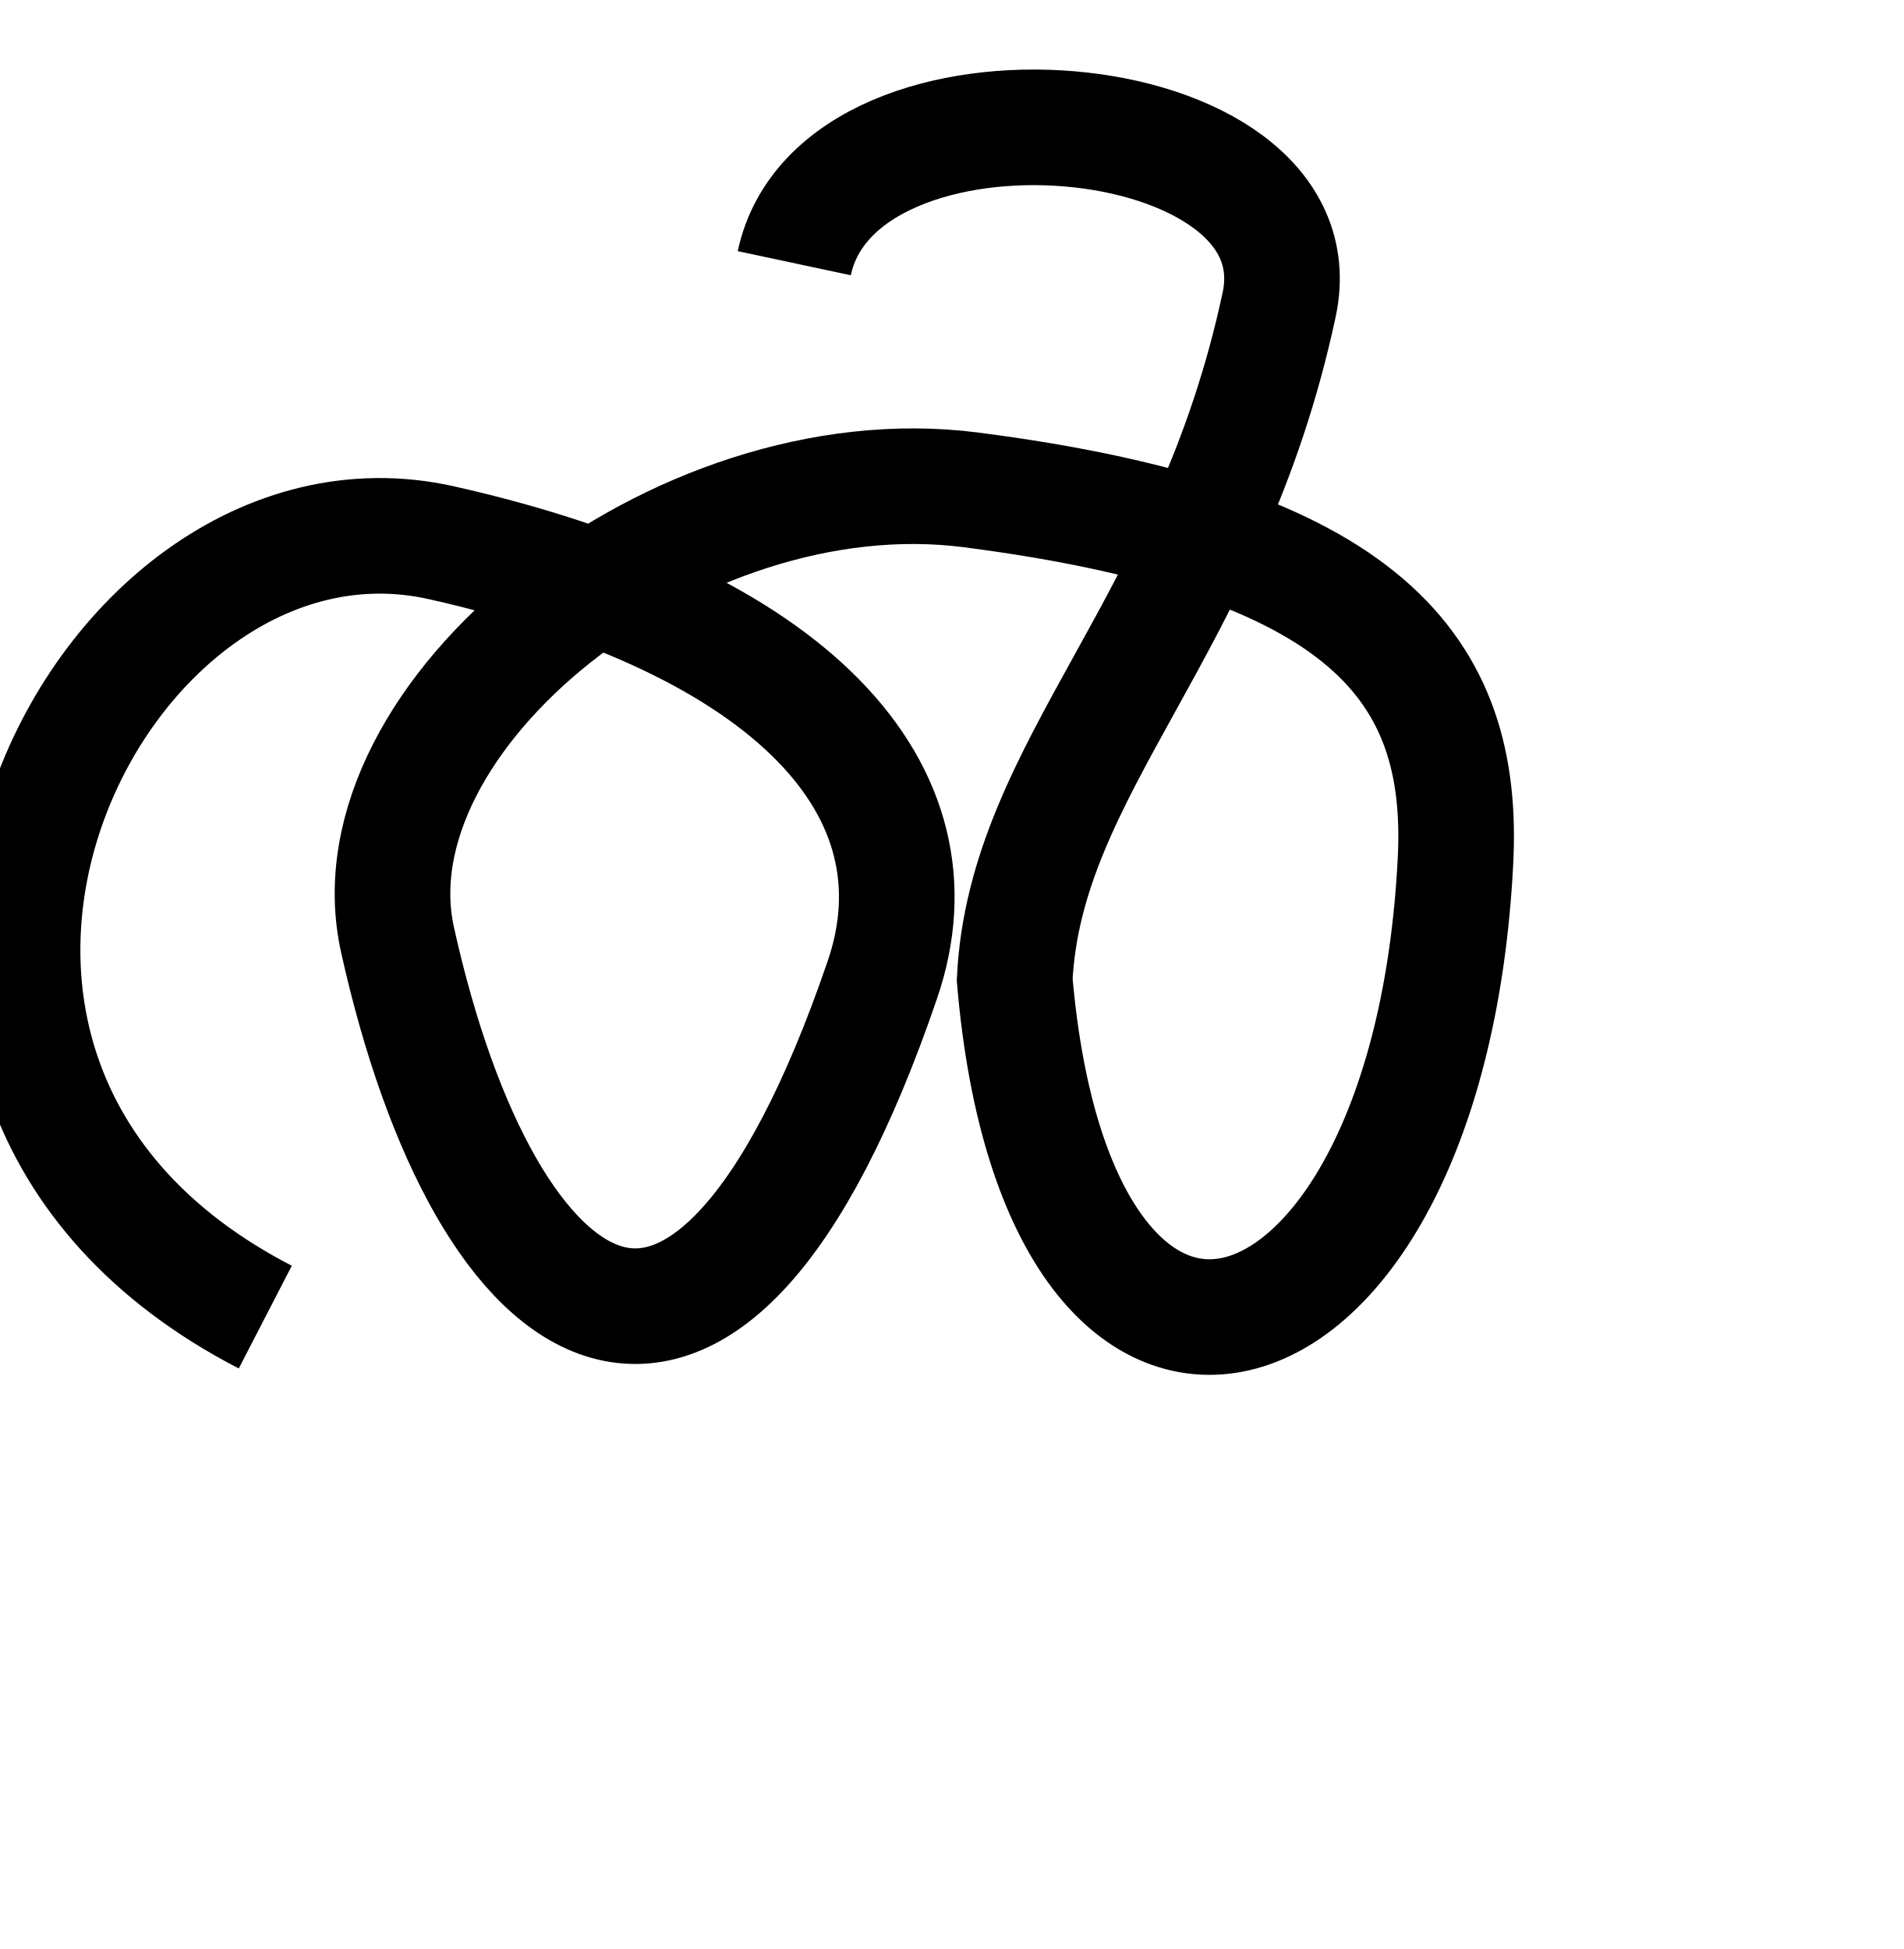
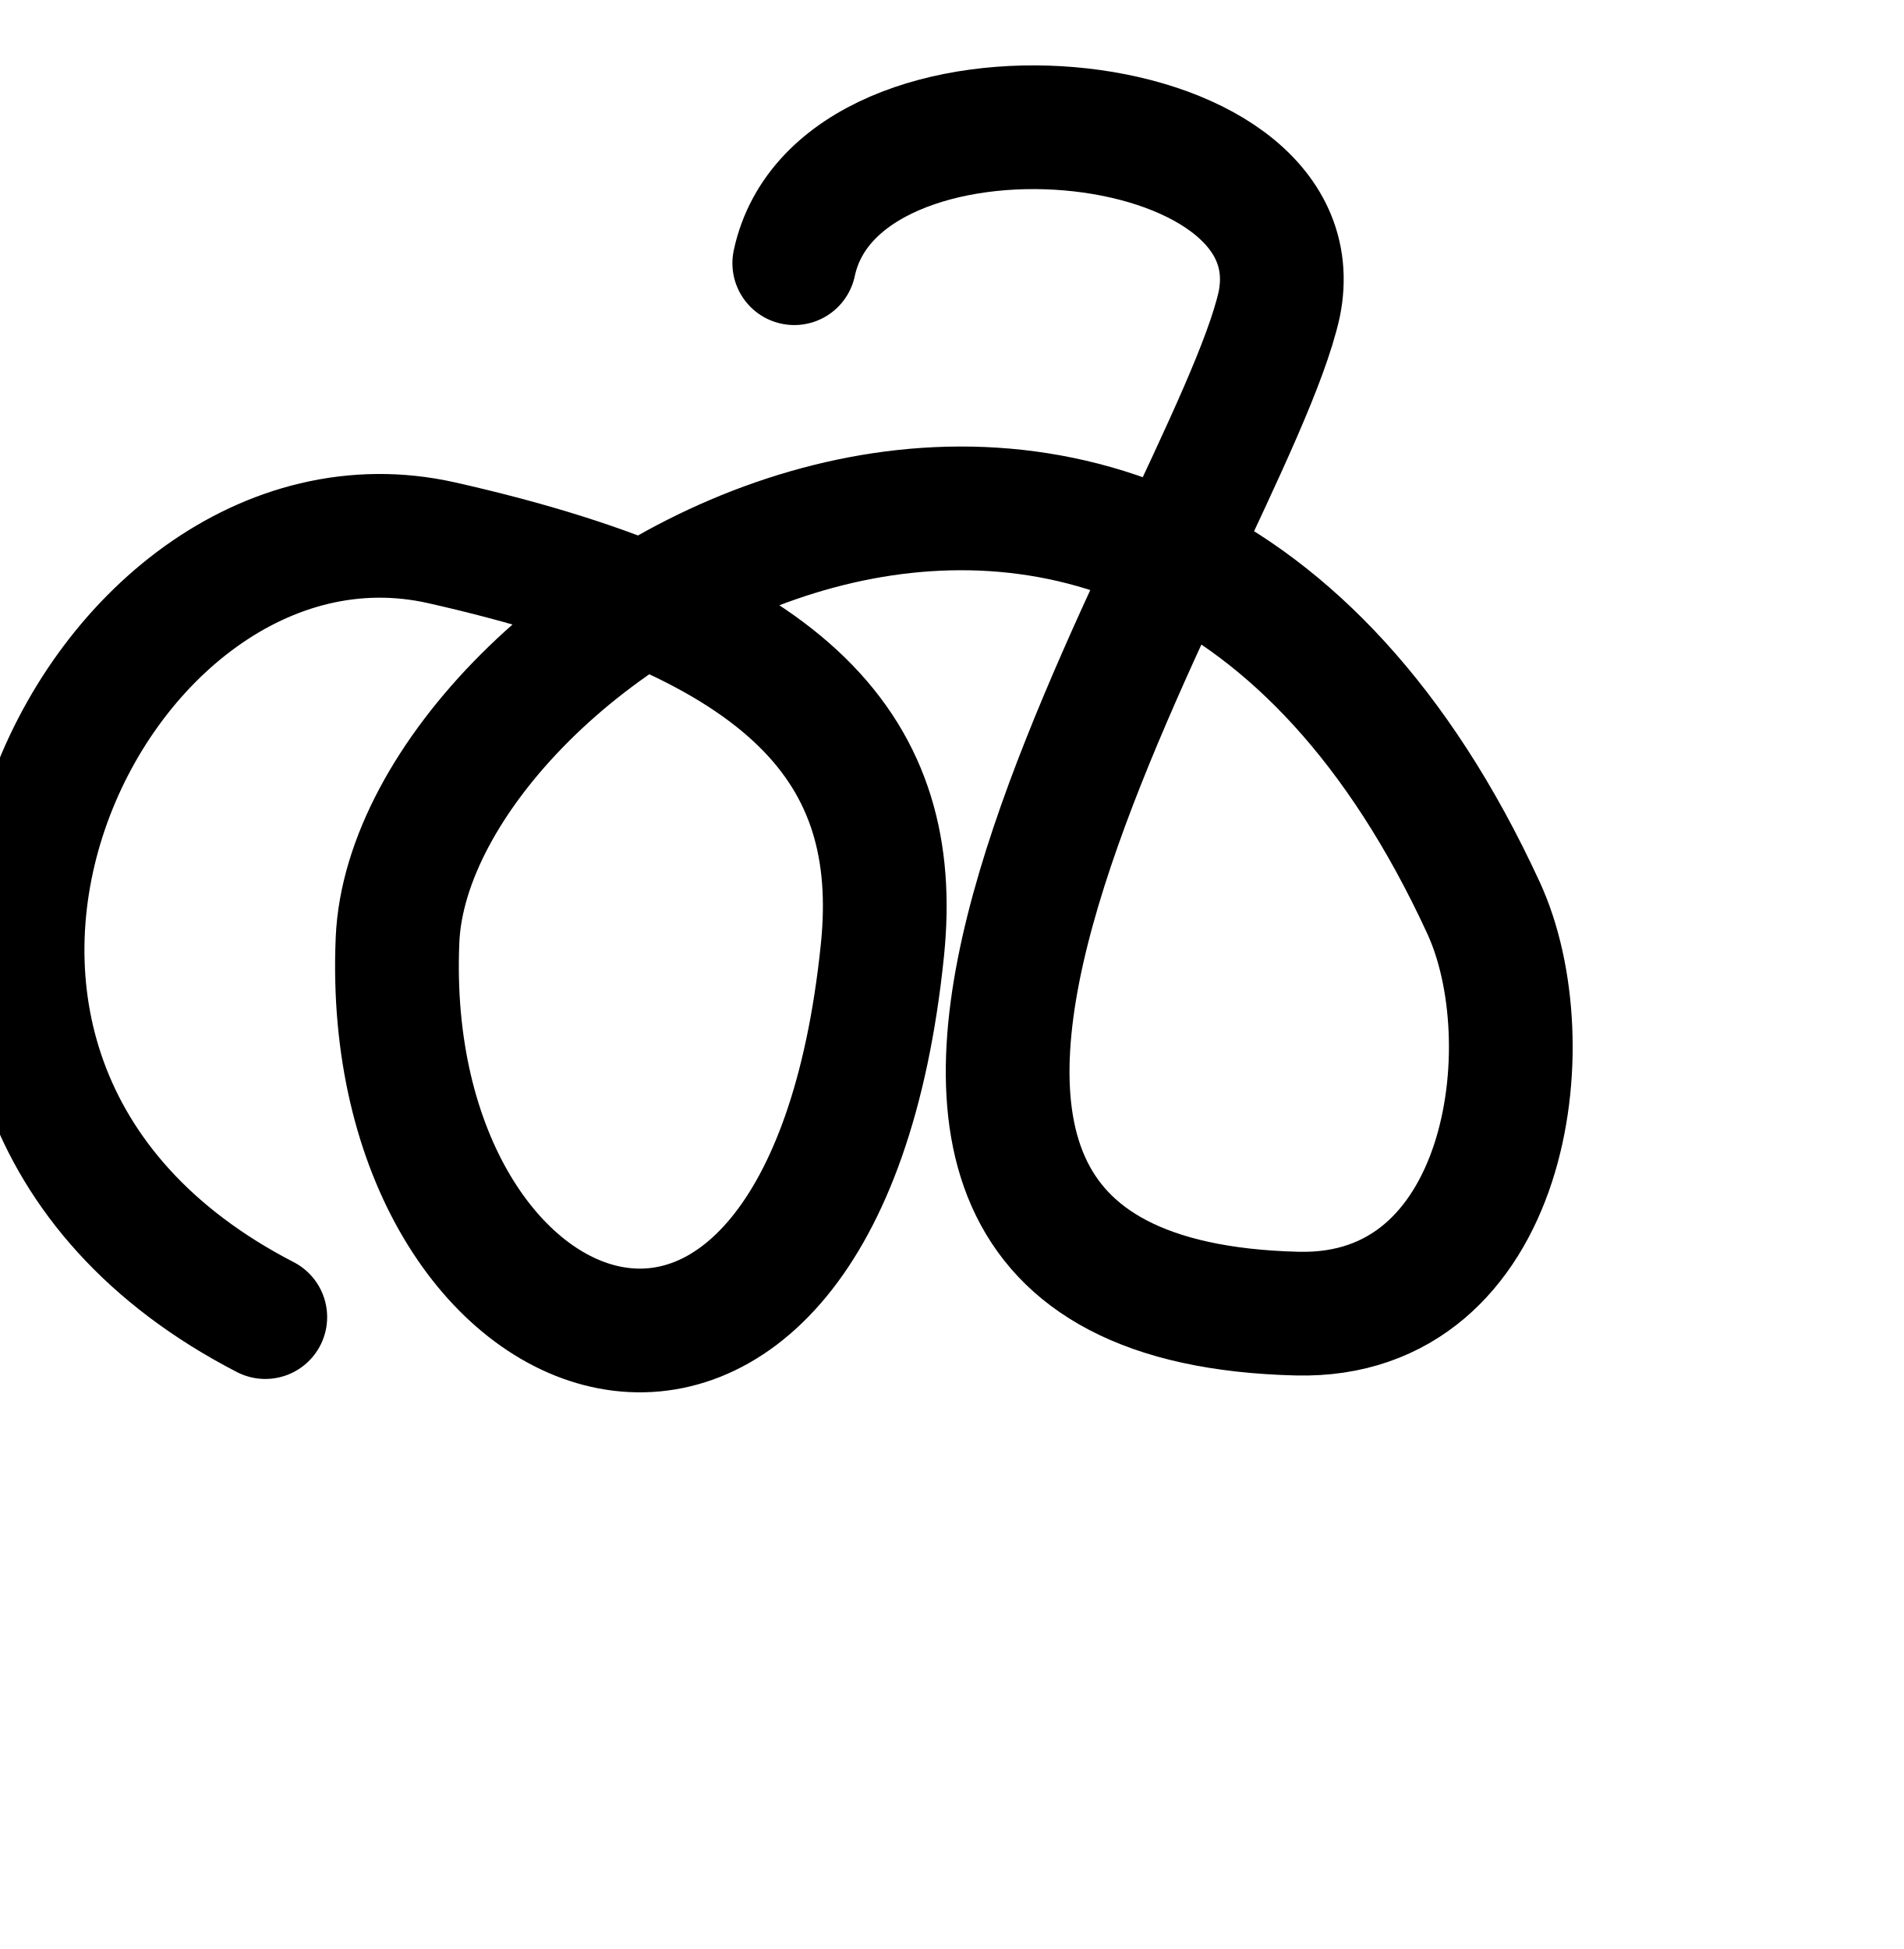
<svg xmlns="http://www.w3.org/2000/svg" width="2000" height="2048" id="svg2992" version="1.1">
  <defs id="defs5498" />
  <g id="layer1" transform="translate(0,1048)">
-     <path style="fill:none;stroke:#000000;stroke-width:121.466;stroke-linecap:butt;stroke-linejoin:miter;stroke-miterlimit:4;stroke-opacity:1;stroke-dasharray:none" d="M 278.729,336 C -214.744,81.191 97.112,-560.277 463.993,-477.647 834.522,-394.196 994.651,-216.288 927.155,-18.667 741.89,523.765 510.31,356.863 417.677,-60.392 365.458,-295.608 710.903,-572.963 1019.787,-533.281 c 417.174,53.594 519.56,188.999 509.478,389.438 C 1501.212,413.813 1112.419,523.765 1066.103,-18.667 1077.205,-243.143 1271.735,-389.202 1344,-728 1390.316,-945.143 880.839,-988.571 834.522,-771.429" id="path3821" />
+     <path style="fill:none;stroke:#000000;stroke-width:130;stroke-linecap:round;stroke-linejoin:round;stroke-miterlimit:4;stroke-dasharray:none;stroke-opacity:1" d="M 278.729,336 C -214.744,81.191 97.112,-560.277 463.993,-477.647 834.522,-394.196 948.391,-257.564 927.155,-49.817 864,568 398.032,394.436 417.677,-60.392 432,-392 1200,-872 1558.683,-94.065 1624.171,47.968 1585.041,337.829 1362.885,332.341 718.07,316.41 1290.58,-489.273 1344,-728 1388.772,-945.466 880.839,-988.571 834.522,-771.429" id="path3821" />
  </g>
</svg>
